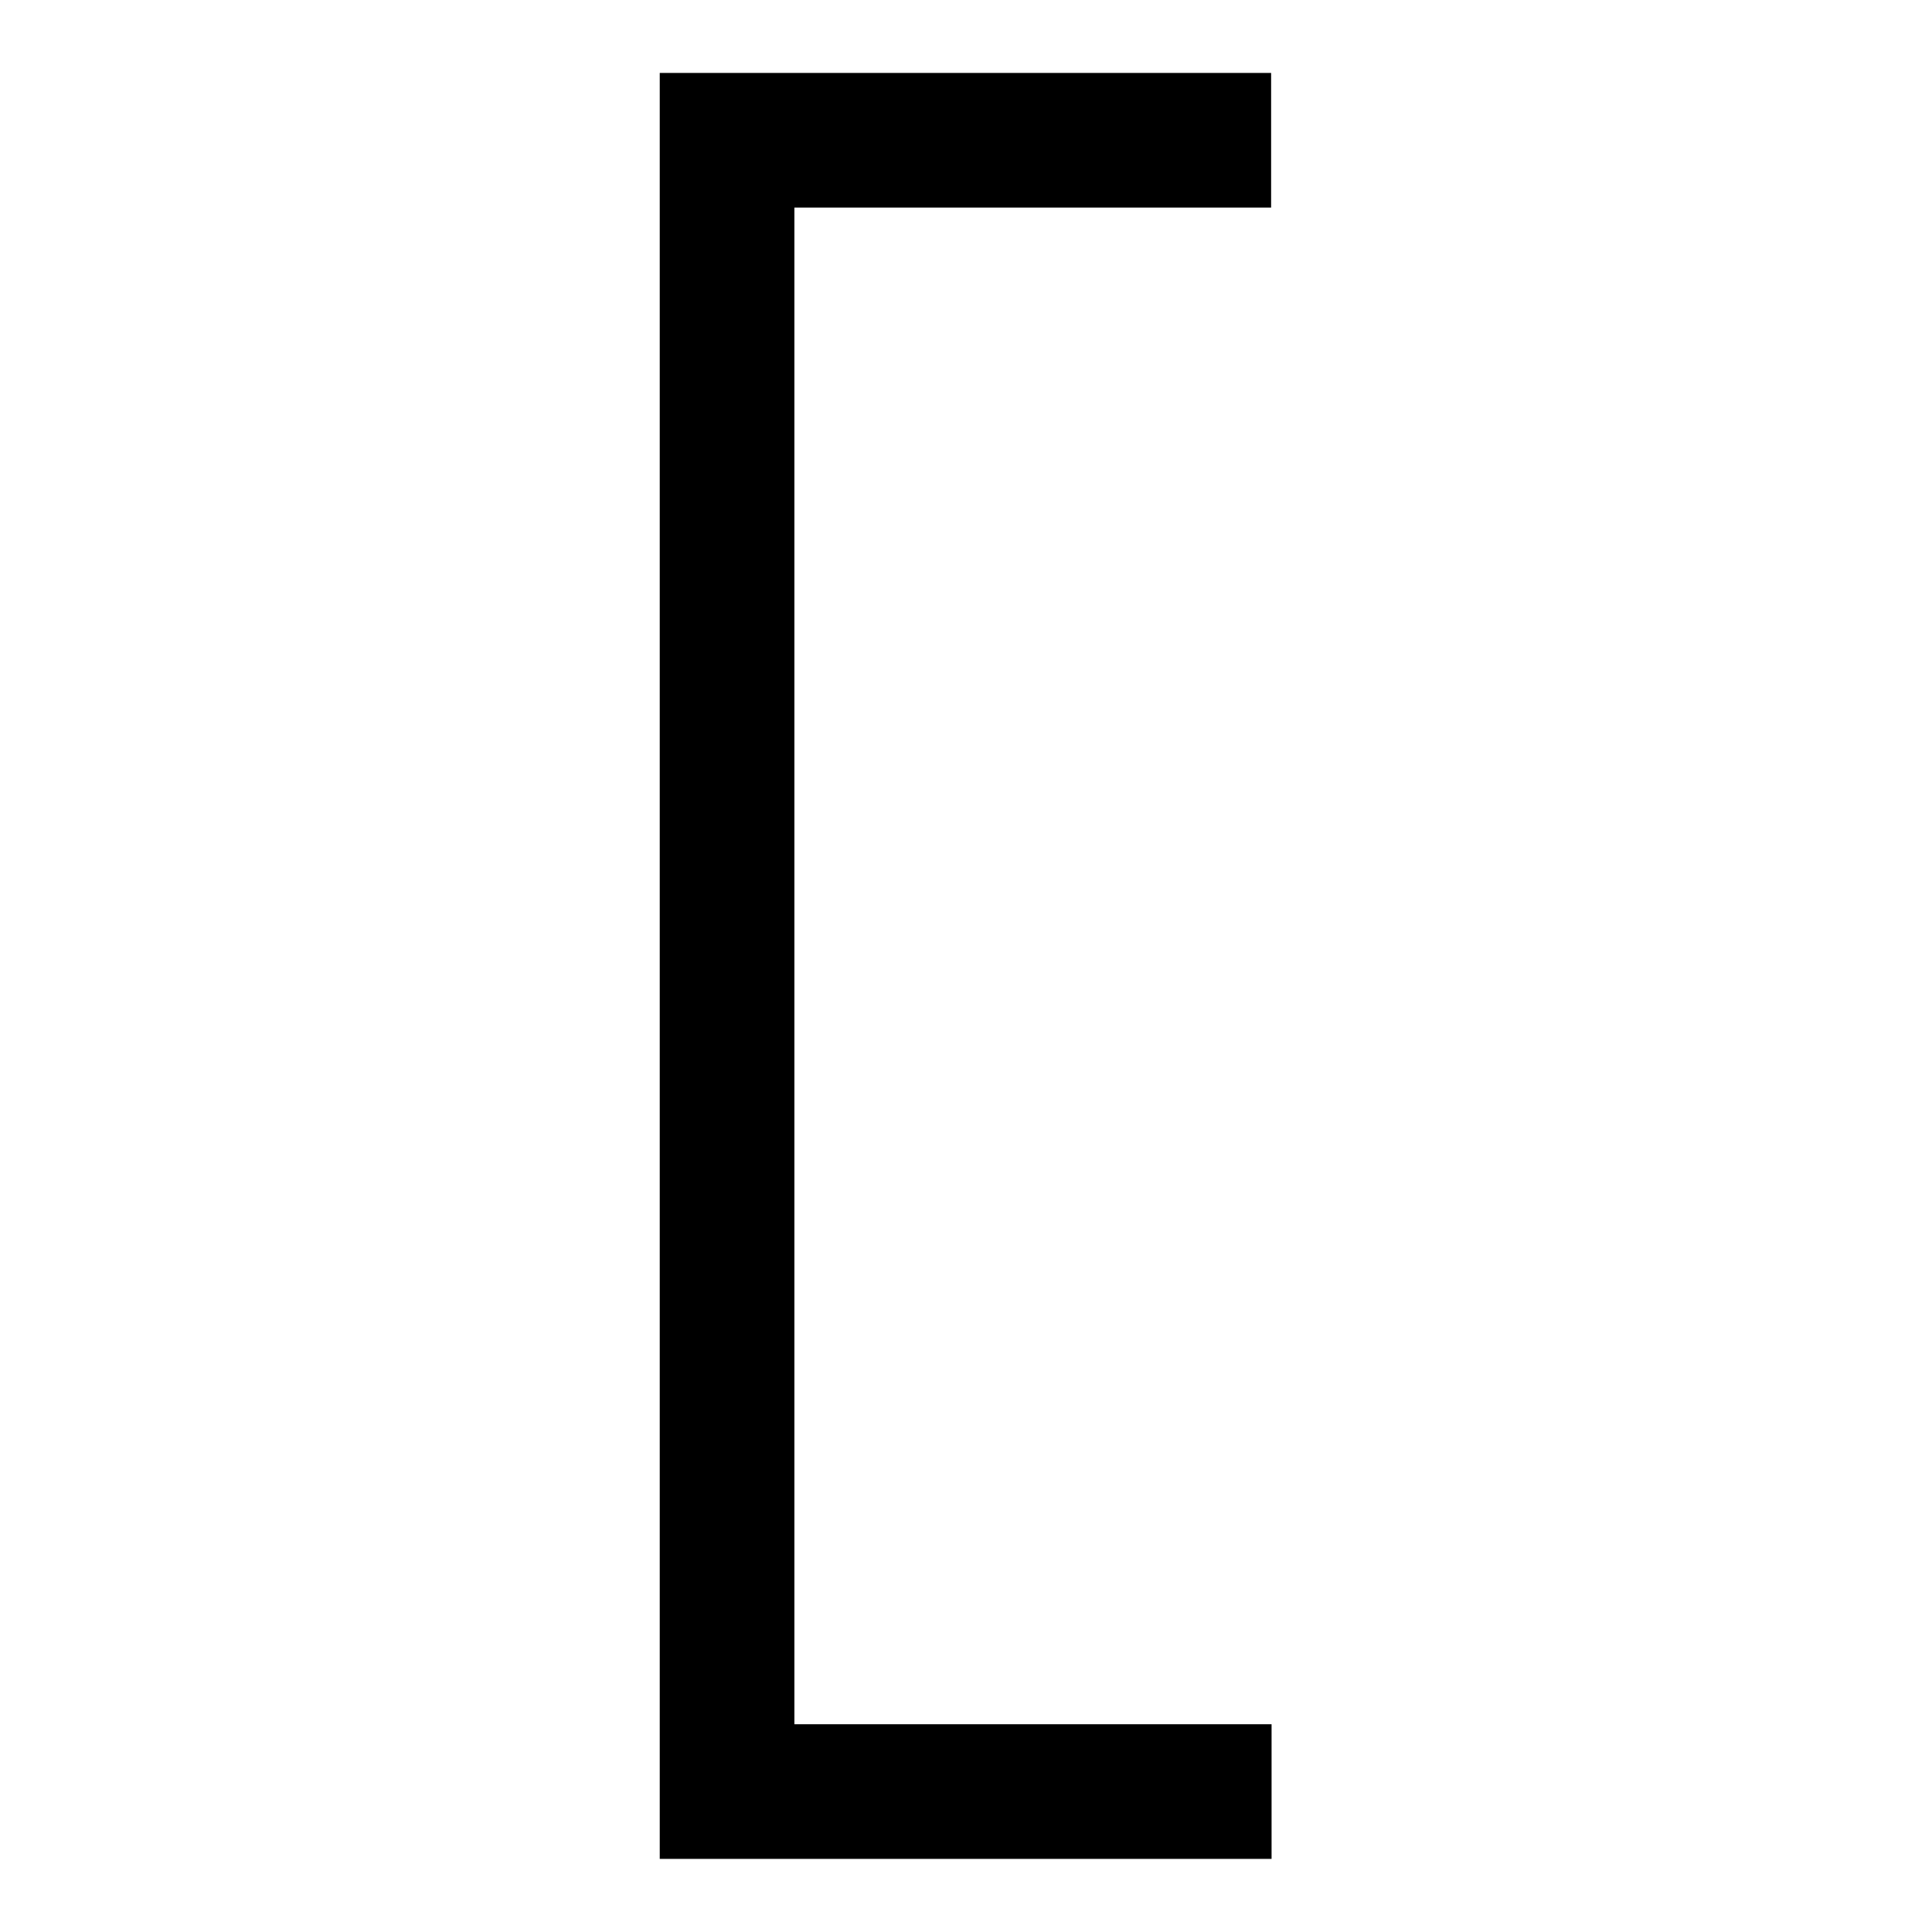
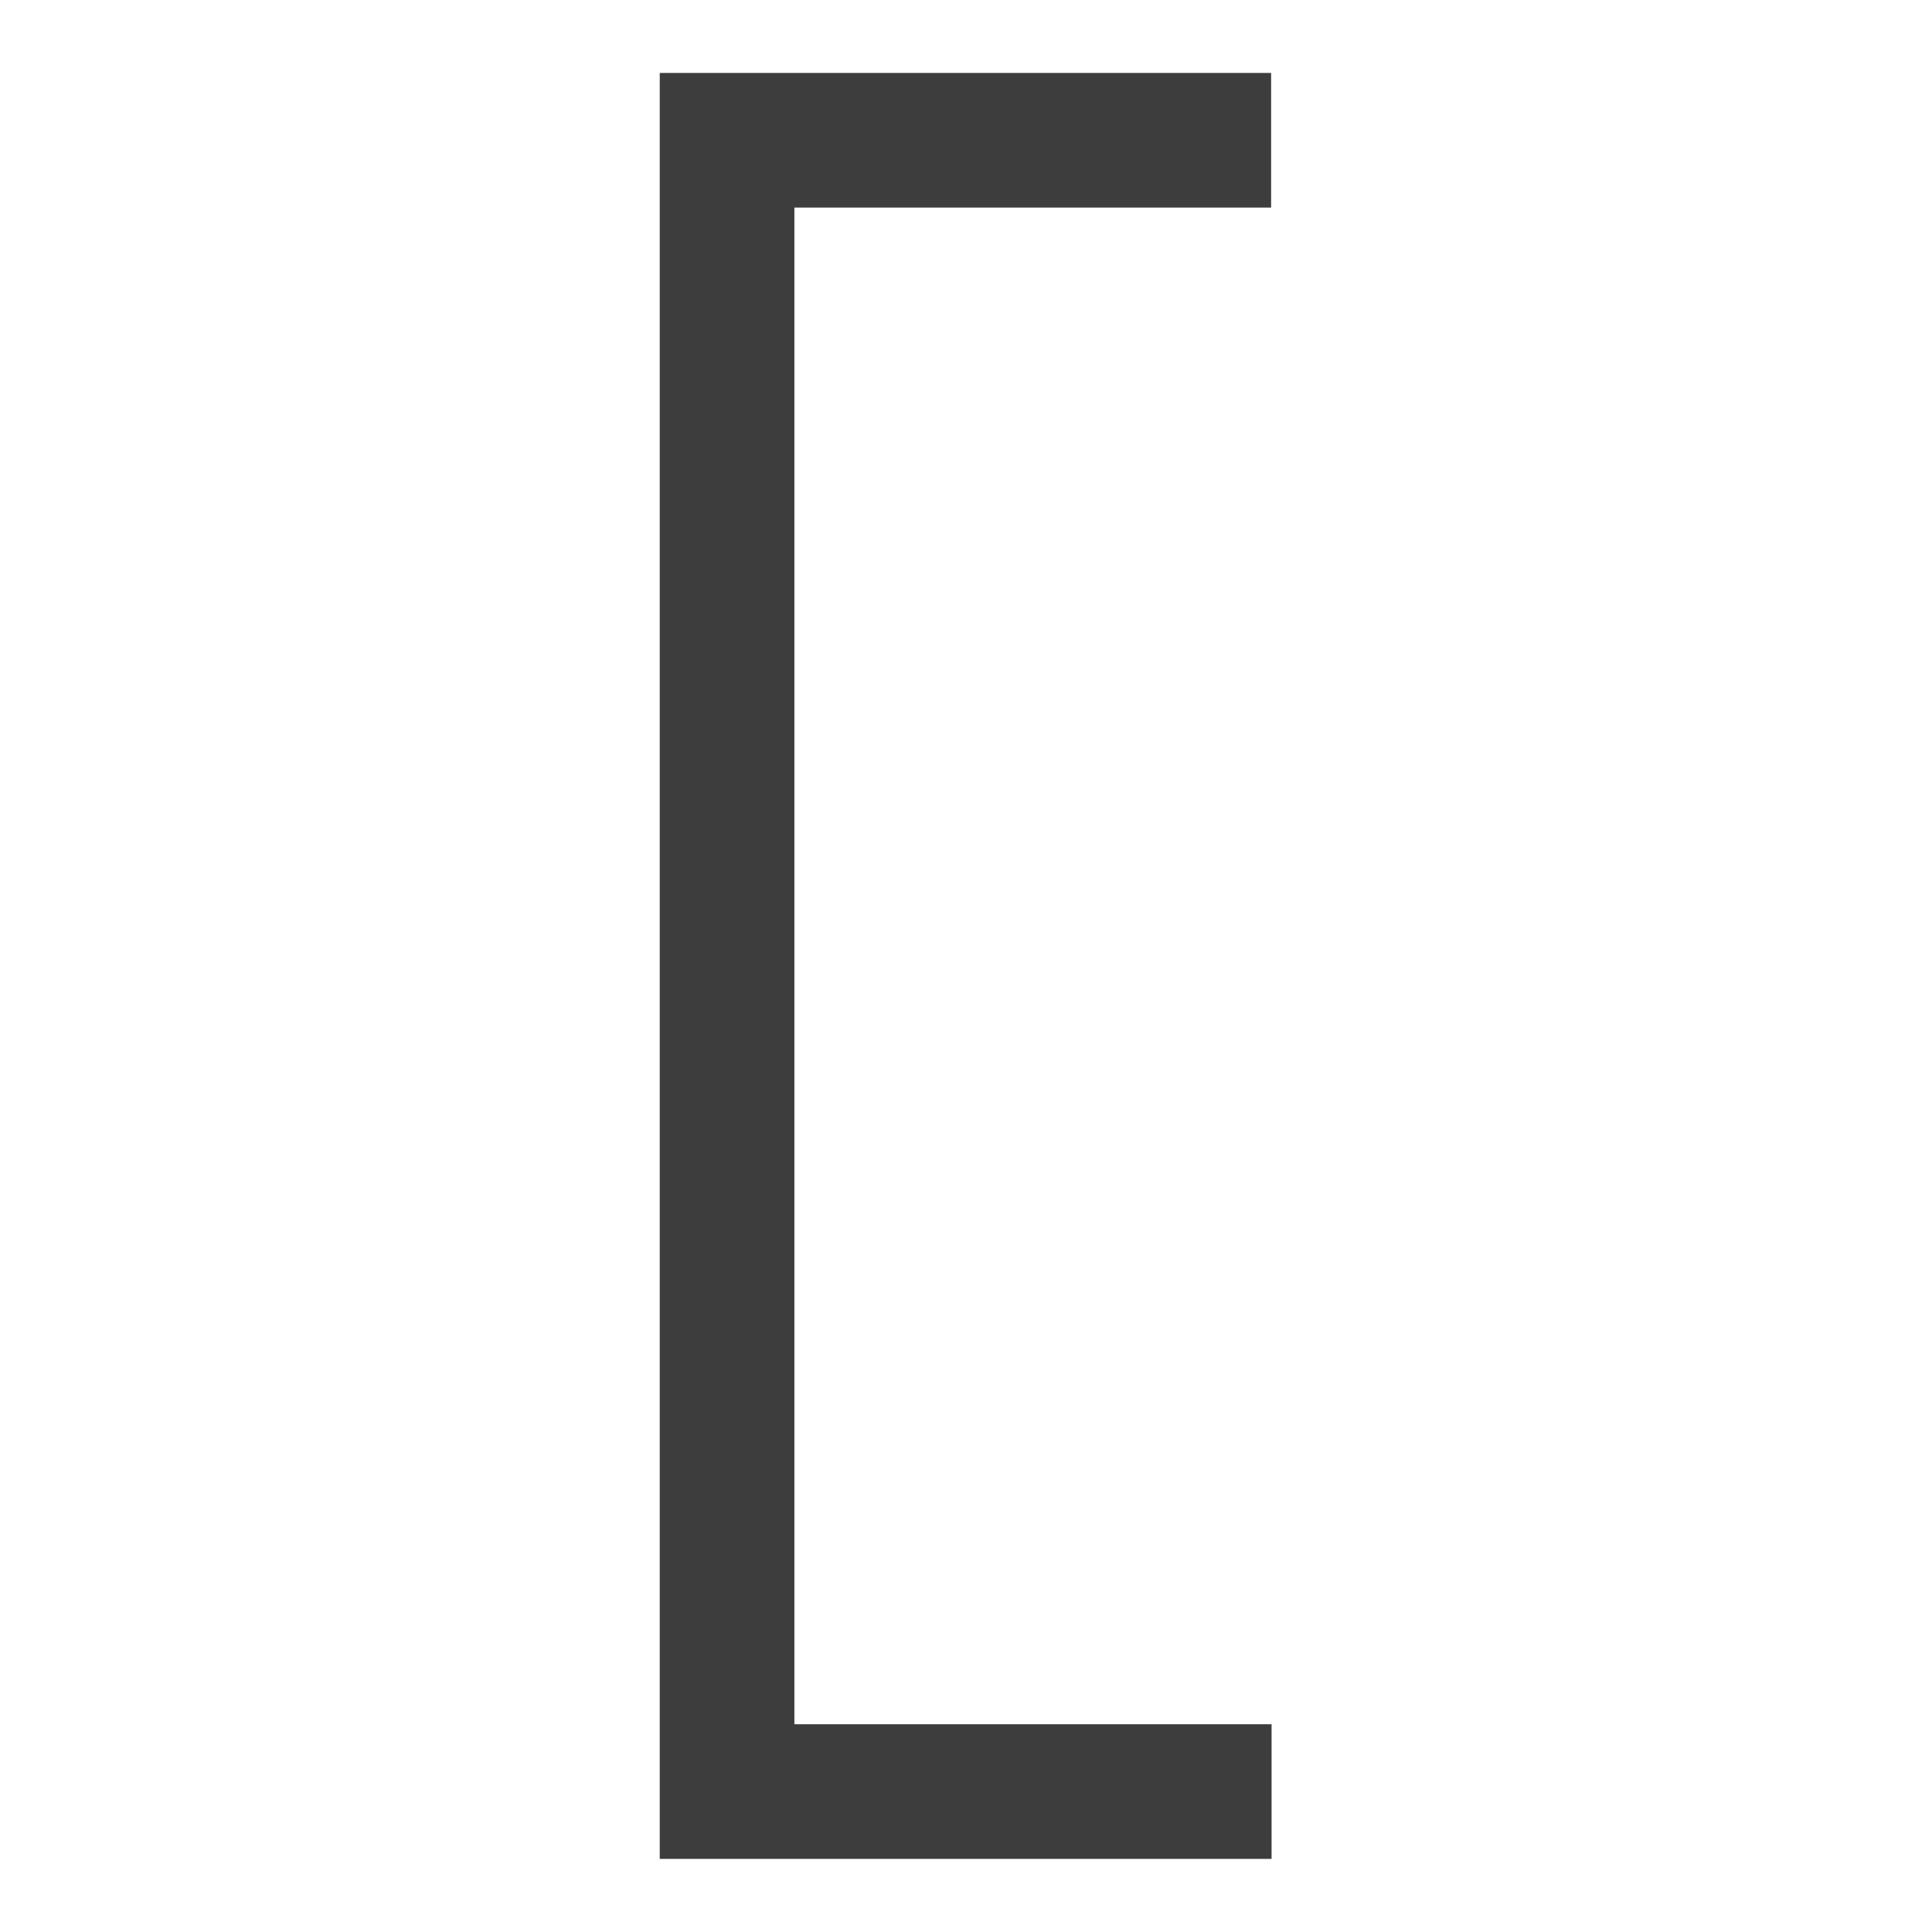
<svg xmlns="http://www.w3.org/2000/svg" width="16" height="16" viewBox="0 0 4.233 4.233" version="1.1" id="svg8">
  <defs id="defs2" />
  <g id="layer1" transform="translate(0,-292.7667)">
-     <path style="fill:none;stroke:#000000;stroke-width:0.295;stroke-linecap:butt;stroke-linejoin:miter;stroke-miterlimit:4;stroke-dasharray:none;stroke-opacity:1" d="m 2.785,293.074 h -1.192 v 3.618 h 1.193" id="path817" />
+     <path style="fill:none;stroke:#3d3d3d;stroke-width:0.295;stroke-linecap:butt;stroke-linejoin:miter;stroke-miterlimit:4;stroke-dasharray:none;stroke-opacity:1" d="m 2.785,293.074 h -1.192 v 3.618 h 1.193" id="path817" />
  </g>
</svg>
